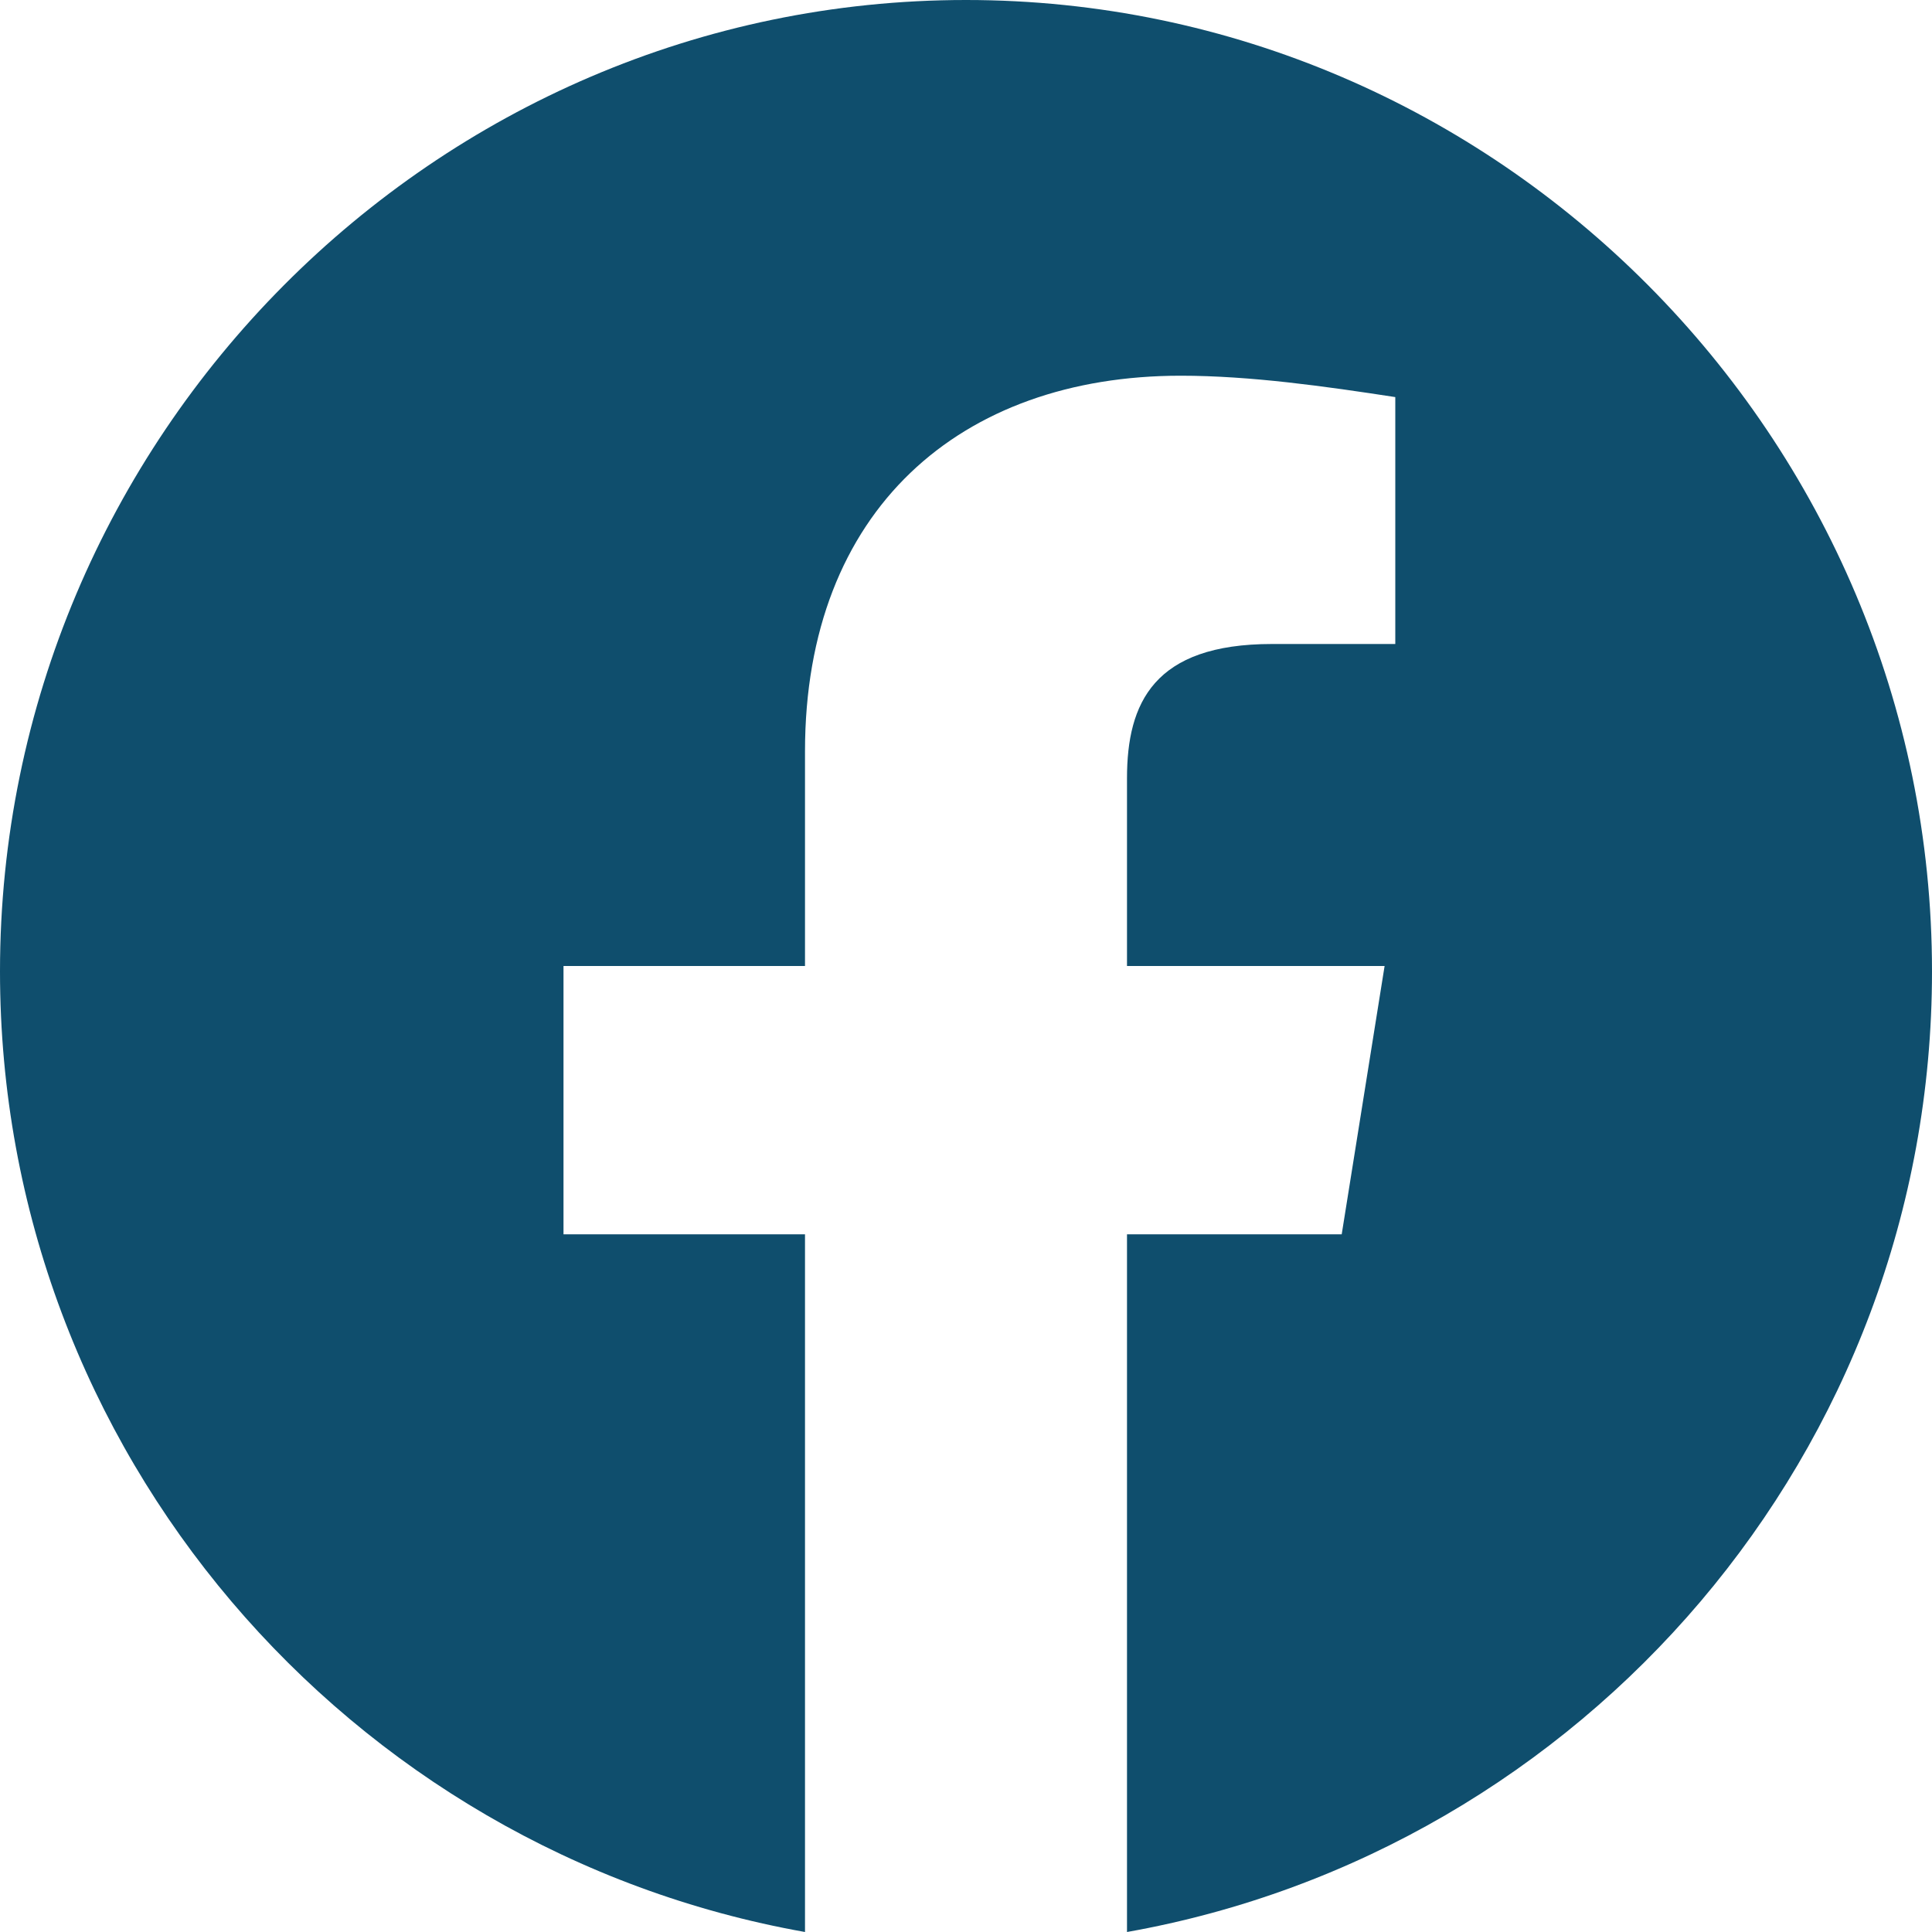
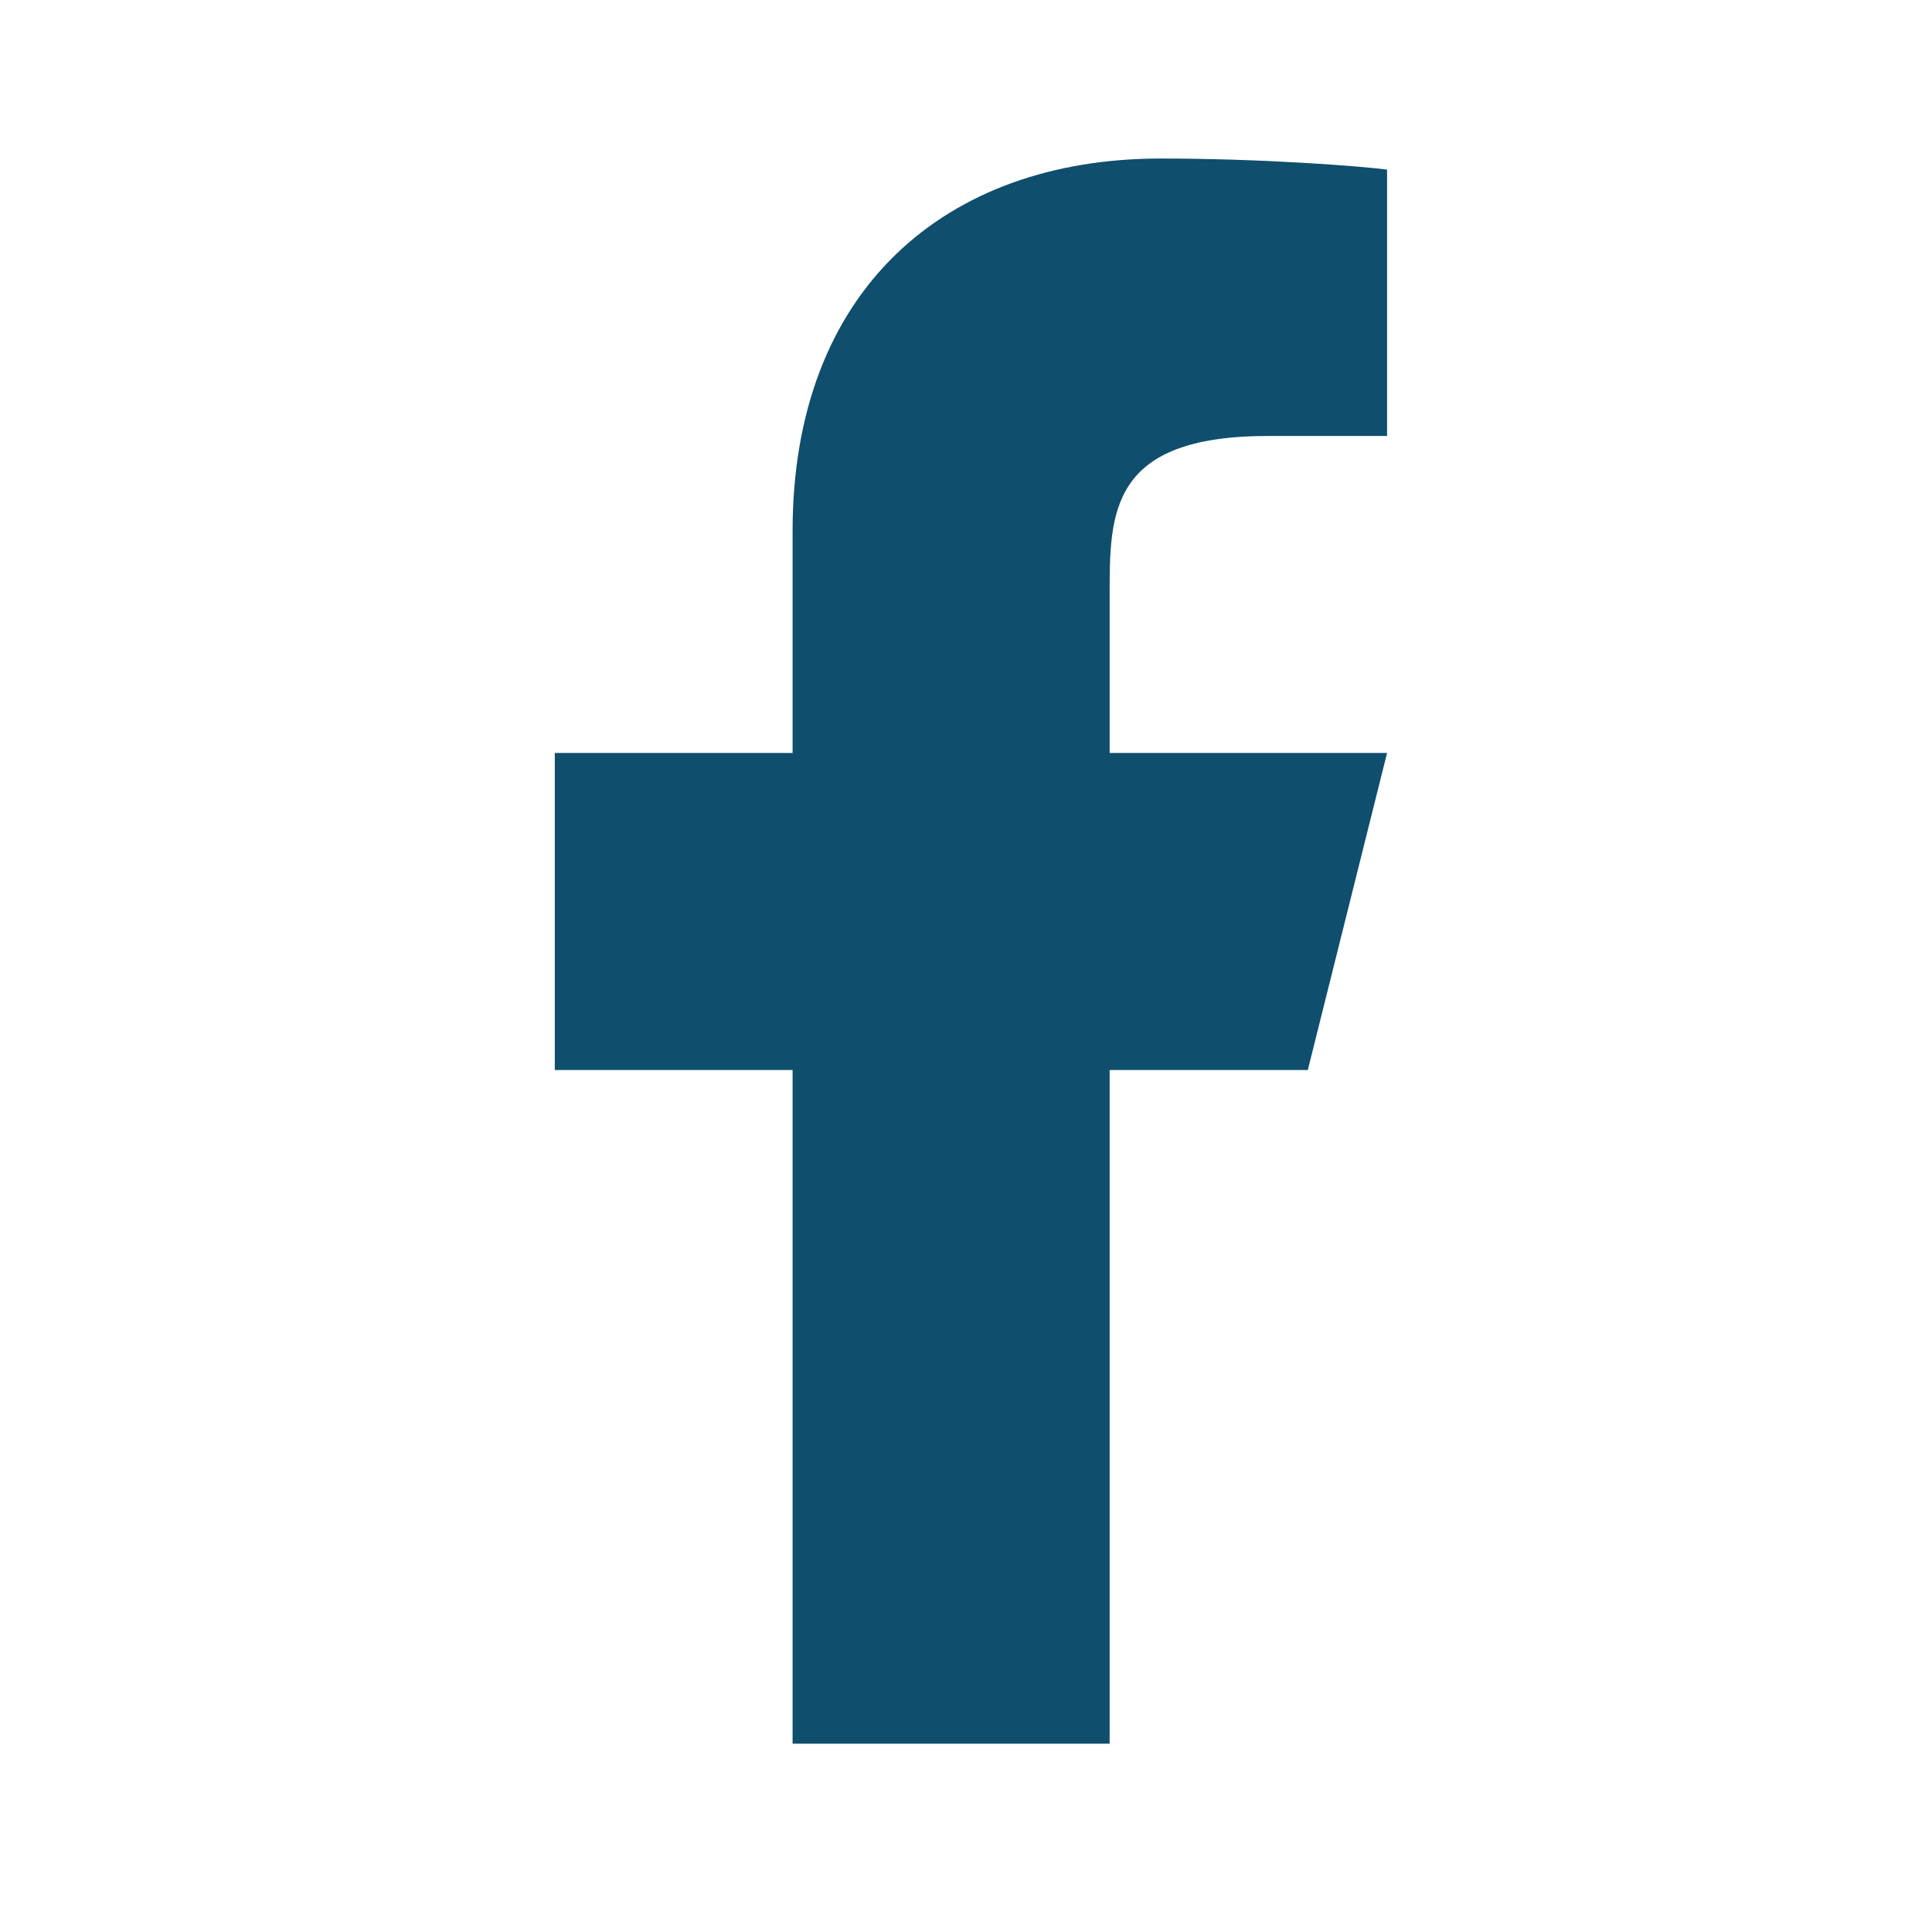
- <svg xmlns="http://www.w3.org/2000/svg" width="15" height="15" viewBox="0 0 15 15" fill="none">
-   <path fill-rule="evenodd" clip-rule="evenodd" d="M0 7.542C0 11.271 2.708 14.371 6.25 15V9.583H4.375V7.5H6.25V5.833C6.25 3.958 7.458 2.917 9.167 2.917C9.708 2.917 10.292 3 10.833 3.083V5H9.875C8.958 5 8.75 5.458 8.75 6.042V7.5H10.75L10.417 9.583H8.75V15C12.292 14.371 15 11.271 15 7.542C15 3.394 11.625 0 7.5 0C3.375 0 0 3.394 0 7.542Z" fill="#0F4E6D" />
+ <svg xmlns="http://www.w3.org/2000/svg" width="37" height="37" viewBox="0 0 37 37" fill="none">
+   <path d="M21.251 20.492H25.046L26.564 14.42H21.251V11.384C21.251 9.821 21.251 8.349 24.287 8.349H26.564V3.248C26.069 3.183 24.2 3.036 22.227 3.036C18.106 3.036 15.179 5.551 15.179 10.17V14.42H10.625V20.492H15.179V33.394H21.251V20.492Z" fill="#0F4E6D" />
</svg>
